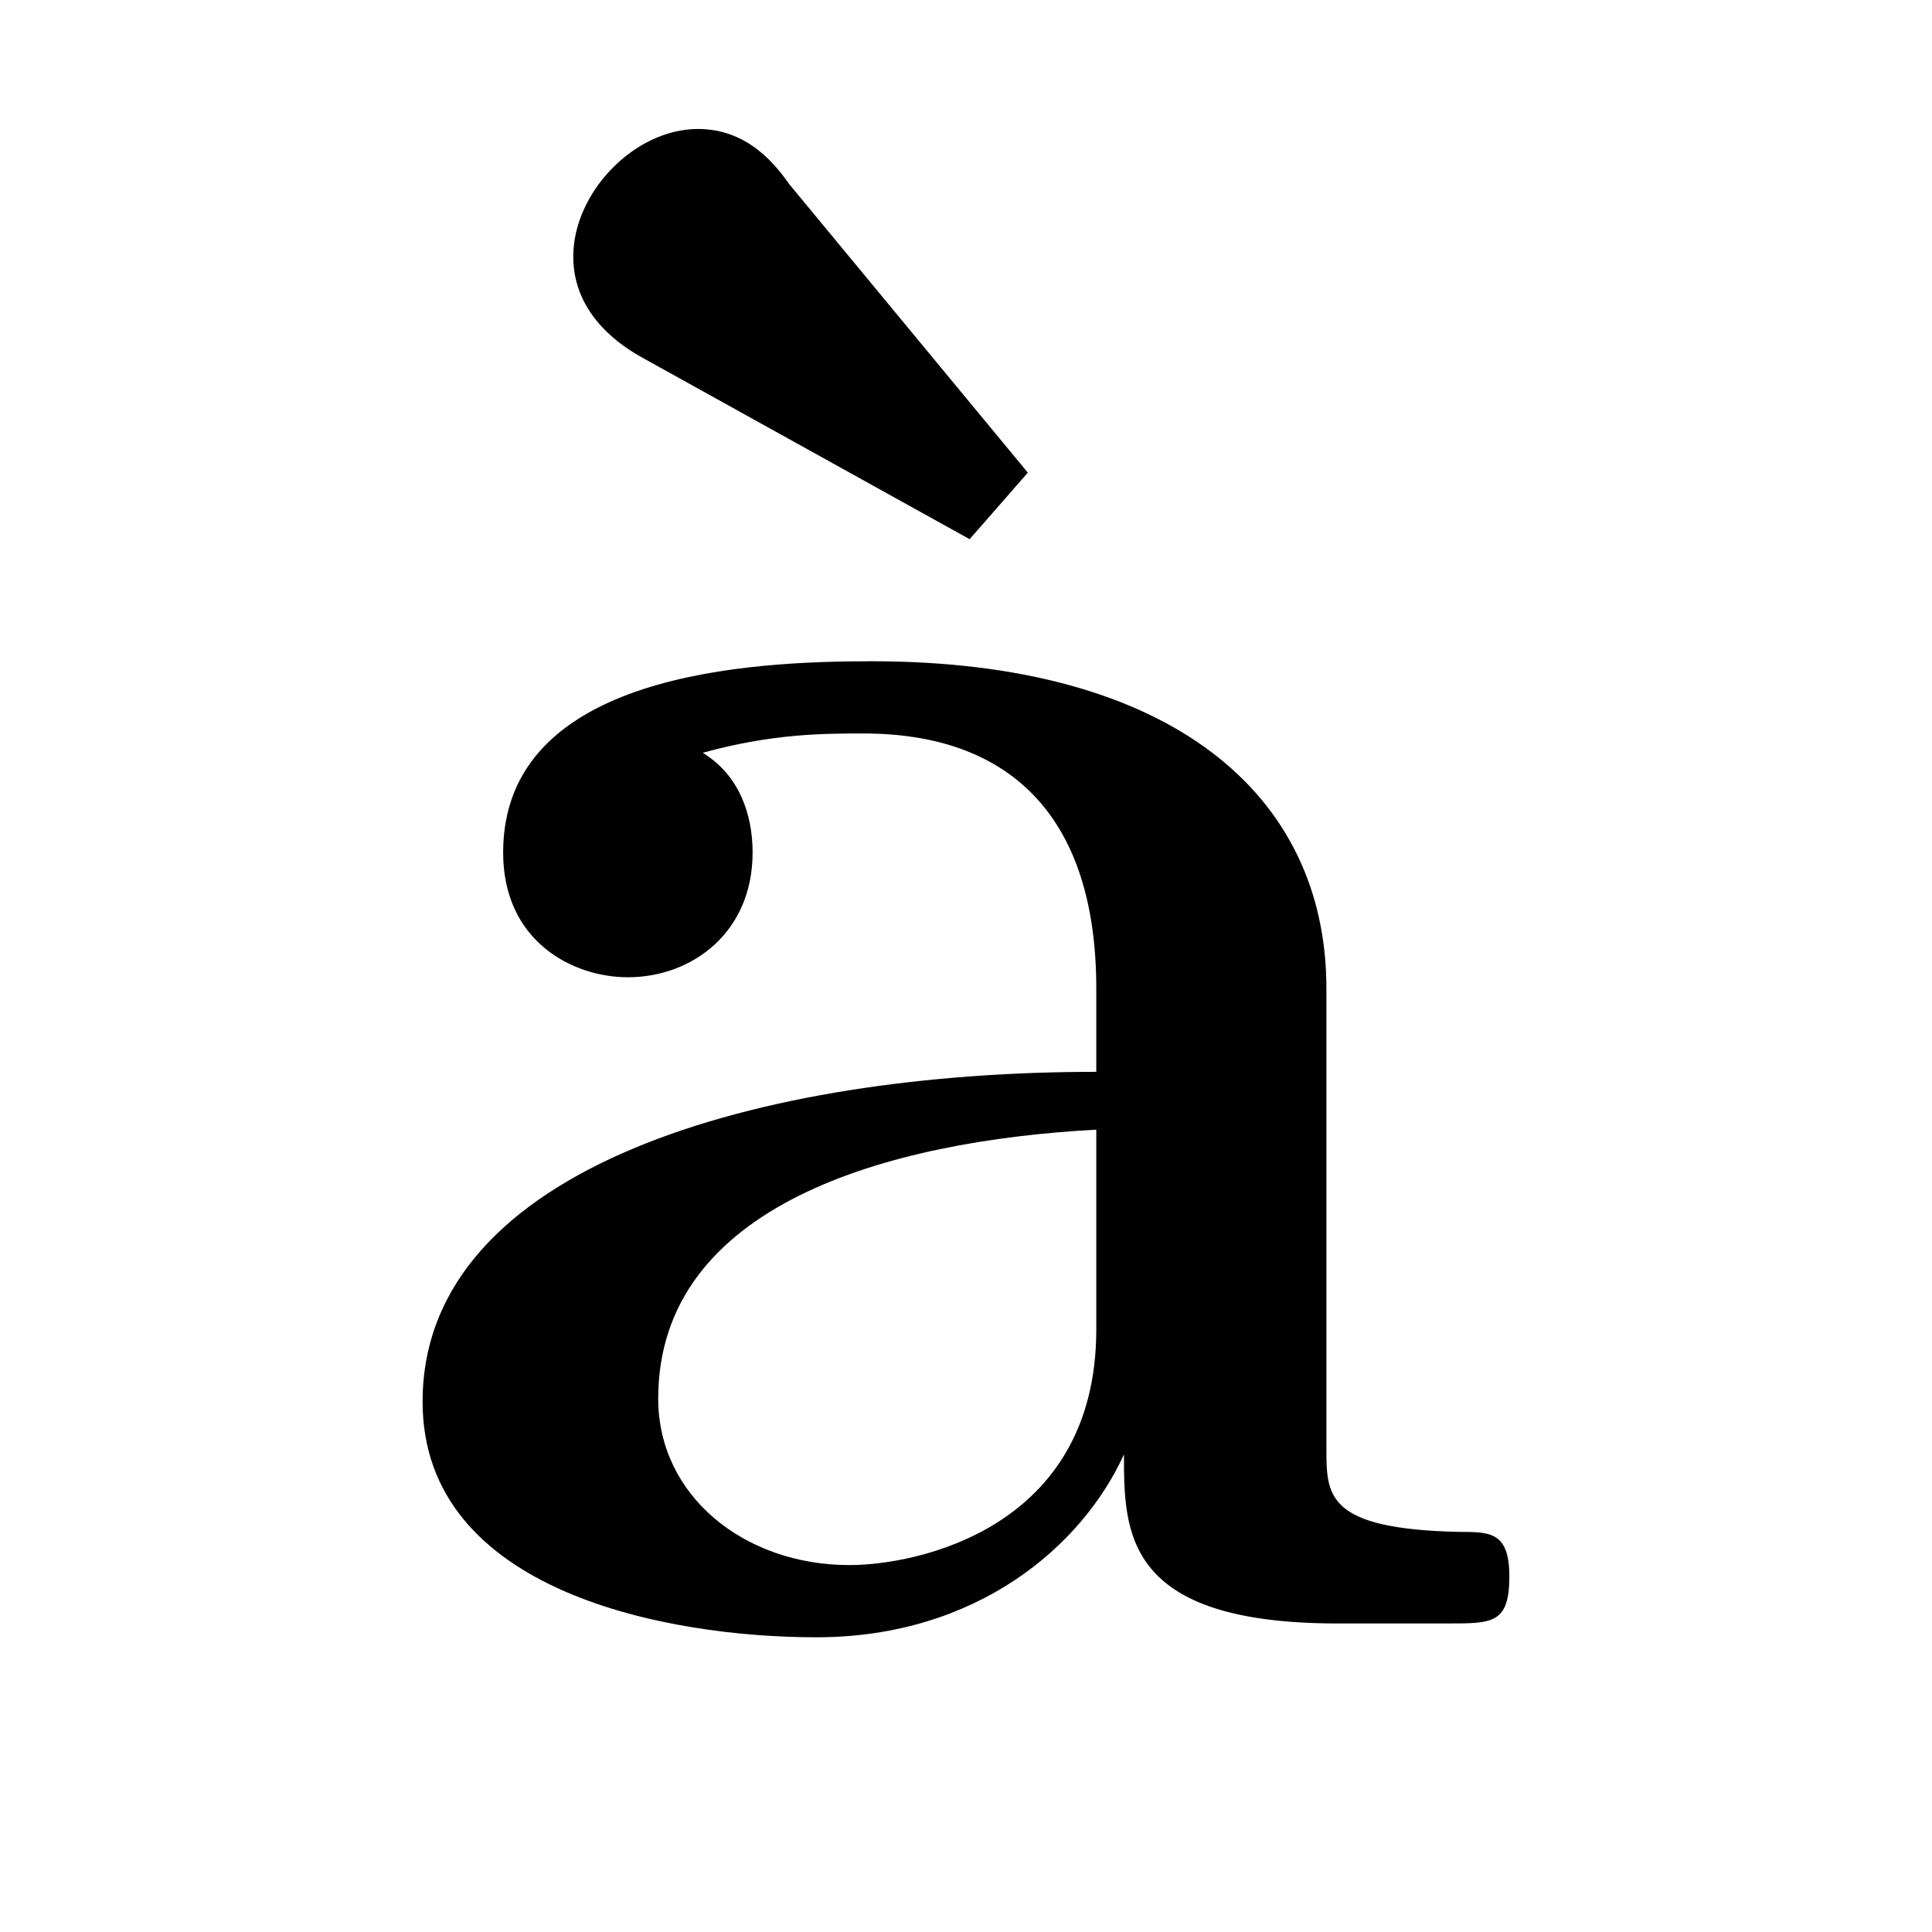
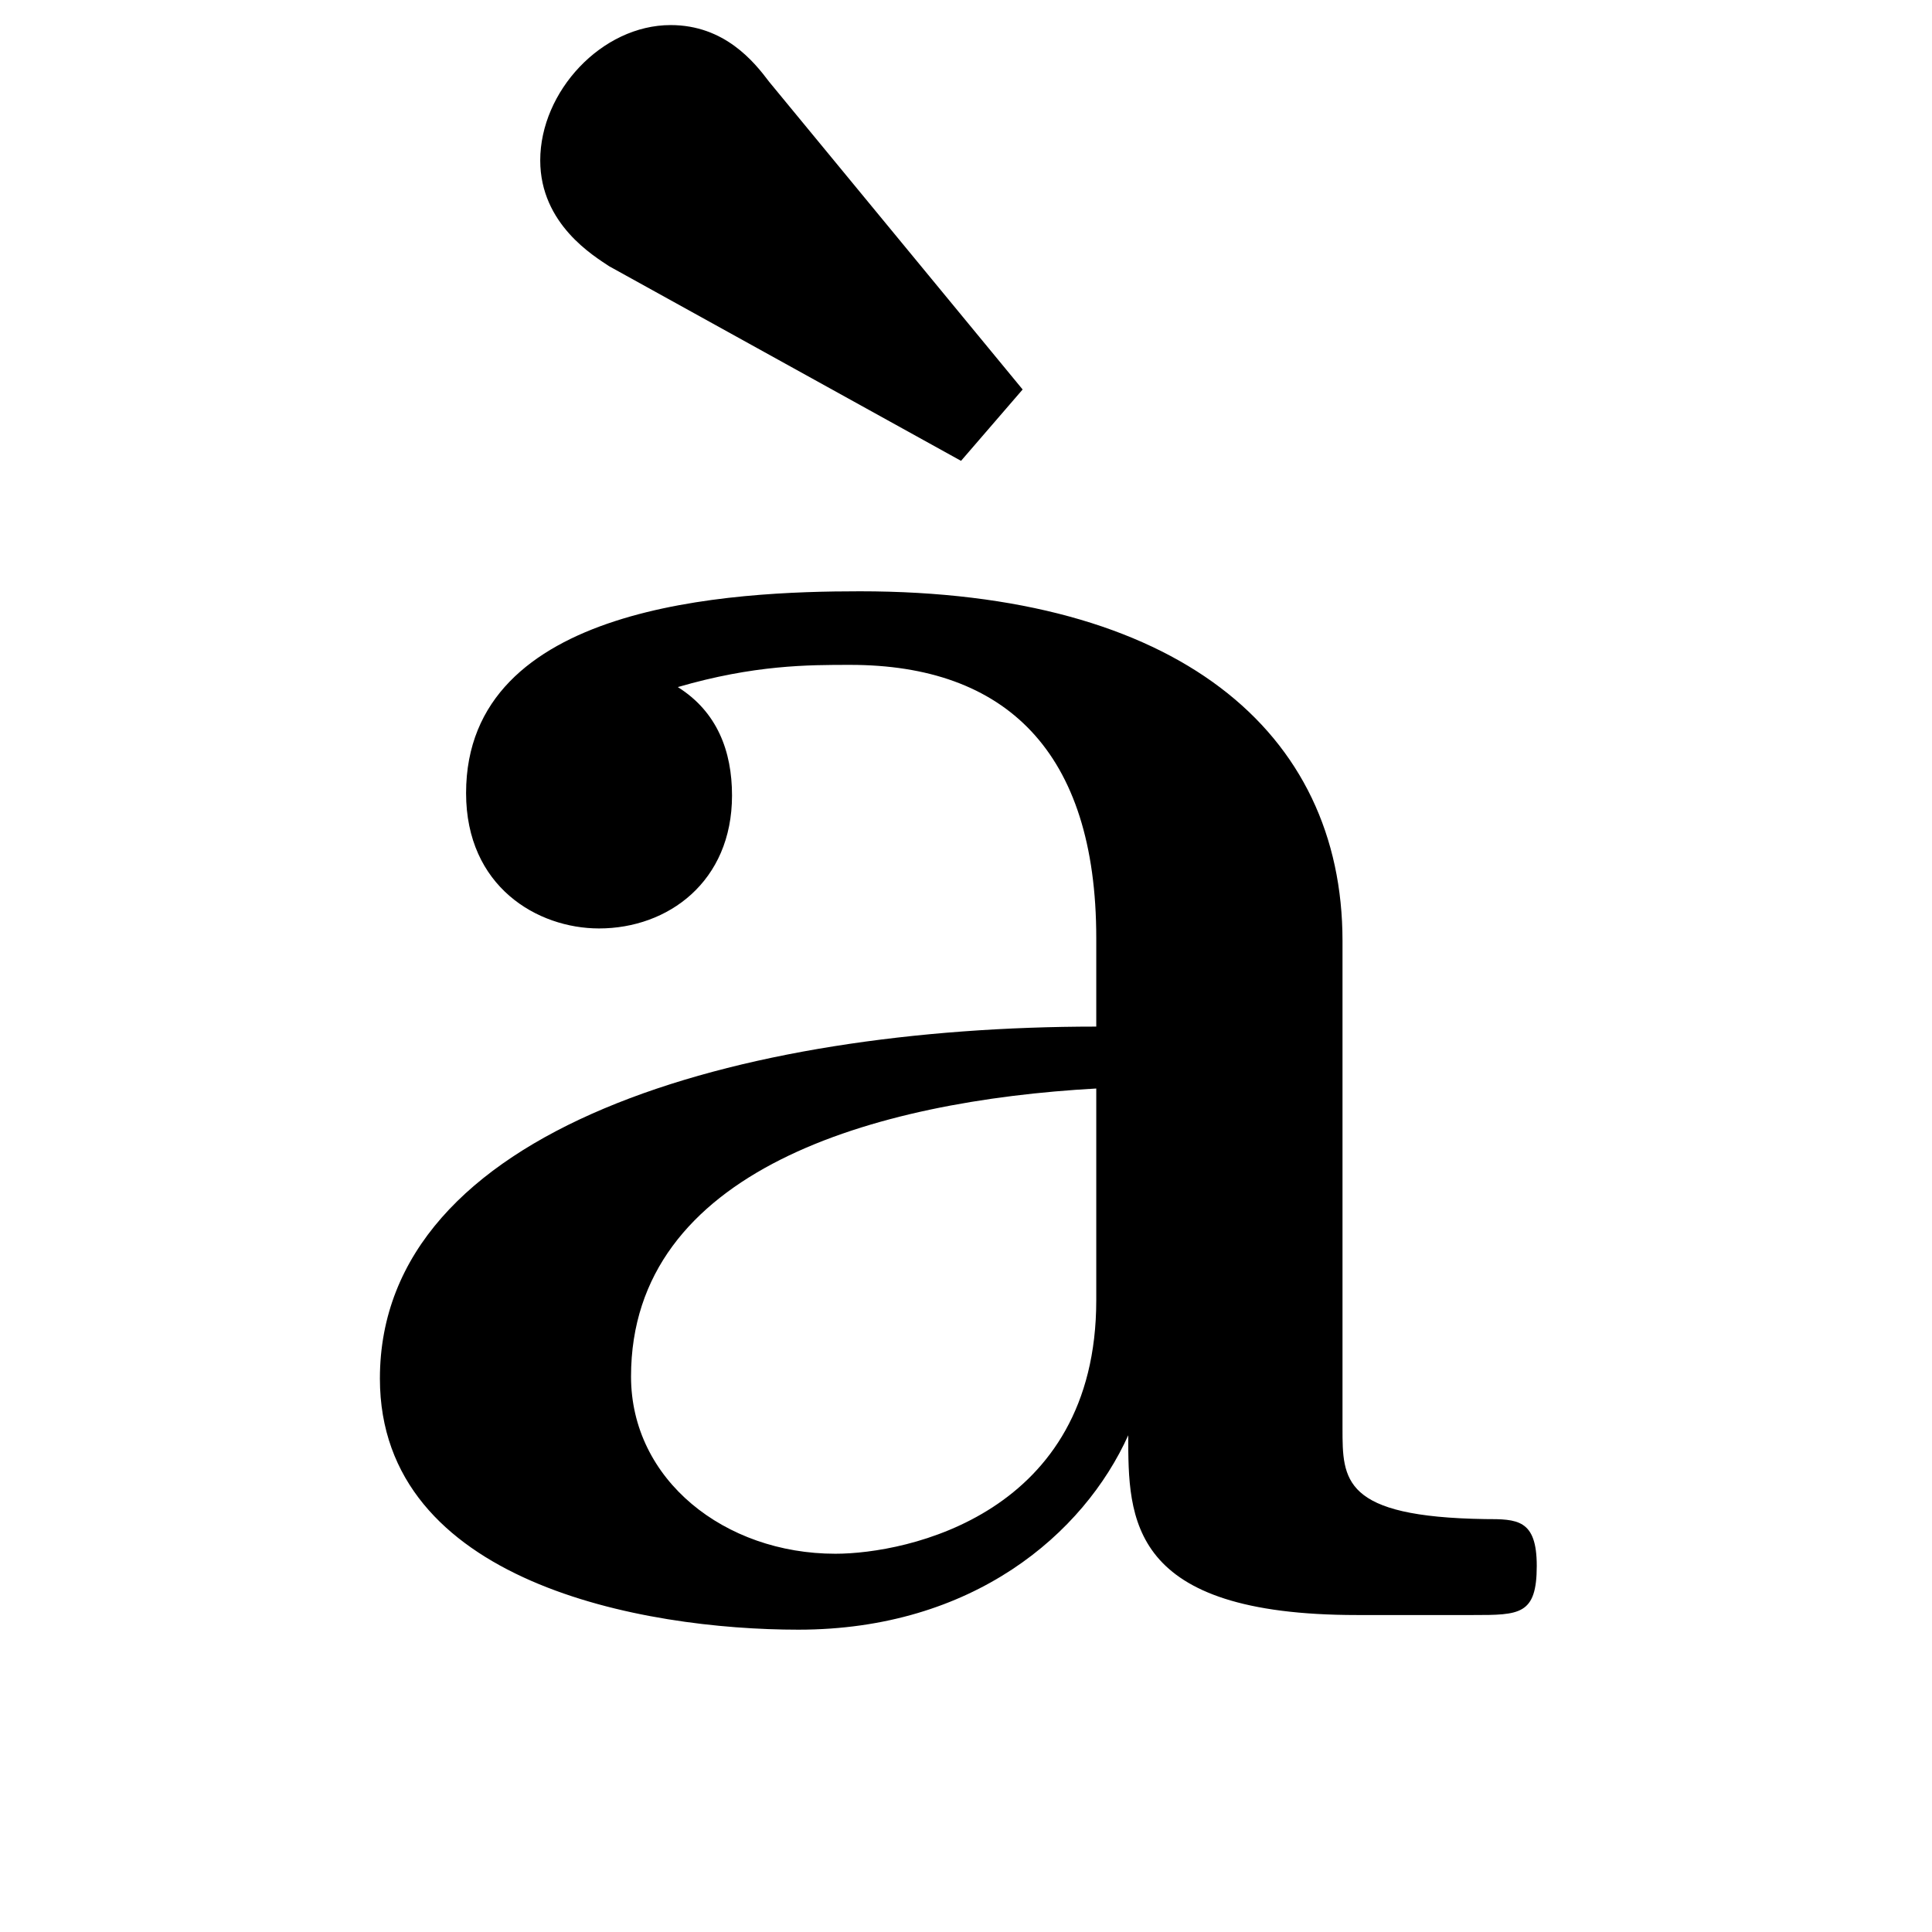
<svg xmlns="http://www.w3.org/2000/svg" width="16" height="16" version="1.1" id="svg10">
  <defs id="defs14" />
  <g color="#000" font-weight="400" font-family="sans-serif" white-space="normal" fill="#474747" id="g8">
    <g id="page1" transform="matrix(1.886464,0,0,1.886464,-106.4631,-108.0383)">
      <g id="use18" style="fill:#000000;fill-opacity:1" transform="matrix(0.5417154,0,0,0.5417154,56.72746,64.32896)">
-         <g transform="matrix(1.469388,0,0,1.469388,-338.0254,-221.9349)" style="fill:#000000;fill-opacity:1" id="g4091">
-           <g id="use4089" transform="matrix(0.9785441,0,0,0.9785441,231.6113,151.1238)">
-             <path id="path53" d="m 5.5,-3.578 c 0,-1.094 -0.875,-1.844 -2.562,-1.844 -0.672,0 -2.078,0.062 -2.078,1.078 0,0.5 0.391,0.703 0.703,0.703 0.359,0 0.703,-0.25 0.703,-0.703 0,-0.219 -0.078,-0.438 -0.281,-0.562 0.391,-0.109 0.688,-0.109 0.906,-0.109 0.812,0 1.312,0.453 1.312,1.438 v 0.469 c -1.891,0 -3.797,0.531 -3.797,1.859 0,1.078 1.391,1.328 2.219,1.328 0.906,0 1.5,-0.516 1.734,-1.031 0,0.438 0,0.953 1.203,0.953 h 0.625 c 0.25,0 0.344,0 0.344,-0.266 0,-0.25 -0.109,-0.25 -0.281,-0.25 C 5.5,-0.531 5.5,-0.719 5.5,-0.984 Z M 4.203,-1.656 c 0,1.125 -1.016,1.328 -1.391,1.328 -0.594,0 -1.078,-0.391 -1.078,-0.938 0,-1.094 1.297,-1.453 2.469,-1.516 z m 0,0" style="stroke:none" />
+         <g transform="matrix(1.304725,0,0,1.304725,-190.9204,-181.5166)" style="fill:#000000;fill-opacity:1" id="g190">
+           <g id="use188" transform="matrix(0.9785441,0,0,0.9785441,147.8026,139.1687)">
+             <path id="path498" d="M 6.594,-4.281 C 6.594,-5.609 5.547,-6.5 3.531,-6.5 c -0.812,0 -2.5,0.078 -2.5,1.281 0,0.594 0.453,0.859 0.844,0.859 0.438,0 0.844,-0.297 0.844,-0.844 0,-0.281 -0.094,-0.531 -0.344,-0.688 0.484,-0.141 0.828,-0.141 1.094,-0.141 0.984,0 1.562,0.547 1.562,1.734 v 0.562 c -2.266,0 -4.547,0.641 -4.547,2.234 0,1.297 1.672,1.594 2.656,1.594 1.109,0 1.812,-0.609 2.094,-1.234 0,0.531 0,1.141 1.453,1.141 h 0.734 c 0.297,0 0.406,0 0.406,-0.312 0,-0.297 -0.125,-0.297 -0.328,-0.297 C 6.594,-0.625 6.594,-0.859 6.594,-1.188 Z M 5.031,-2 c 0,1.359 -1.203,1.609 -1.656,1.609 -0.703,0 -1.297,-0.469 -1.297,-1.125 0,-1.312 1.547,-1.75 2.953,-1.828 z m 0,0" style="stroke:none" />
          </g>
        </g>
-         <g transform="matrix(1.469388,0,0,1.469388,-552.4948,-221.9349)" style="fill:#000000;fill-opacity:1" id="g4151">
-           <g id="use4149" transform="matrix(0.9785441,0,0,0.9785441,377.468,151.1238)">
-             <path id="path412" d="M 2.578,-8.109 C 2.5,-8.219 2.344,-8.422 2.062,-8.422 c -0.359,0 -0.703,0.359 -0.703,0.719 0,0.344 0.297,0.516 0.375,0.562 l 1.859,1.031 0.328,-0.375 z m 0,0" style="stroke:none" />
+         <g transform="scale(1.333333)" style="fill:rgb(0%, 0%, 0%);fill-opacity:1" id="g240">
+           <g id="use238" transform="matrix(0.9785441,0,0,0.9785441,264.9837,139.1687)">
+             <path id="path862" d="m 6.031,-9.953 c -0.047,1.25 -1.141,1.812 -2,1.812 -0.922,0 -1.969,-0.594 -2.016,-1.812 h -0.469 c 0.047,1.625 1.219,2.641 2.484,2.641 1.203,0 2.422,-0.984 2.469,-2.641 z m 0,0" style="stroke:none" />
+           </g>
+         </g>
+         <g transform="scale(1.333333)" style="fill:rgb(0%, 0%, 0%);fill-opacity:1" id="g244">
+           <g id="use242" transform="matrix(0.9785441,0,0,0.9785441,265.12,139.1687)">
+             <path id="path858" d="M 6.594,-4.281 C 6.594,-5.609 5.547,-6.5 3.531,-6.5 c -0.812,0 -2.5,0.078 -2.5,1.281 0,0.594 0.453,0.859 0.844,0.859 0.438,0 0.844,-0.297 0.844,-0.844 0,-0.281 -0.094,-0.531 -0.344,-0.688 0.484,-0.141 0.828,-0.141 1.094,-0.141 0.984,0 1.562,0.547 1.562,1.734 v 0.562 c -2.266,0 -4.547,0.641 -4.547,2.234 0,1.297 1.672,1.594 2.656,1.594 1.109,0 1.812,-0.609 2.094,-1.234 0,0.531 0,1.141 1.453,1.141 h 0.734 c 0.297,0 0.406,0 0.406,-0.312 0,-0.297 -0.125,-0.297 -0.328,-0.297 C 6.594,-0.625 6.594,-0.859 6.594,-1.188 Z M 5.031,-2 c 0,1.359 -1.203,1.609 -1.656,1.609 -0.703,0 -1.297,-0.469 -1.297,-1.125 0,-1.312 1.547,-1.75 2.953,-1.828 z m 0,0" style="stroke:none" />
+           </g>
+         </g>
+         <g transform="matrix(1.304725,0,0,1.304725,-395.0085,-181.5166)" style="fill:#000000;fill-opacity:1" id="g256">
+           <g id="use254" transform="matrix(0.9785441,0,0,0.9785441,304.0886,139.1687)">
+             <path id="path1070" d="M 3.094,-9.734 C 3,-9.859 2.812,-10.094 2.469,-10.094 c -0.438,0 -0.828,0.422 -0.828,0.859 0,0.406 0.344,0.609 0.438,0.672 L 4.312,-7.328 4.703,-7.781 Z m 0,0" style="stroke:none" />
          </g>
        </g>
      </g>
    </g>
  </g>
</svg>
